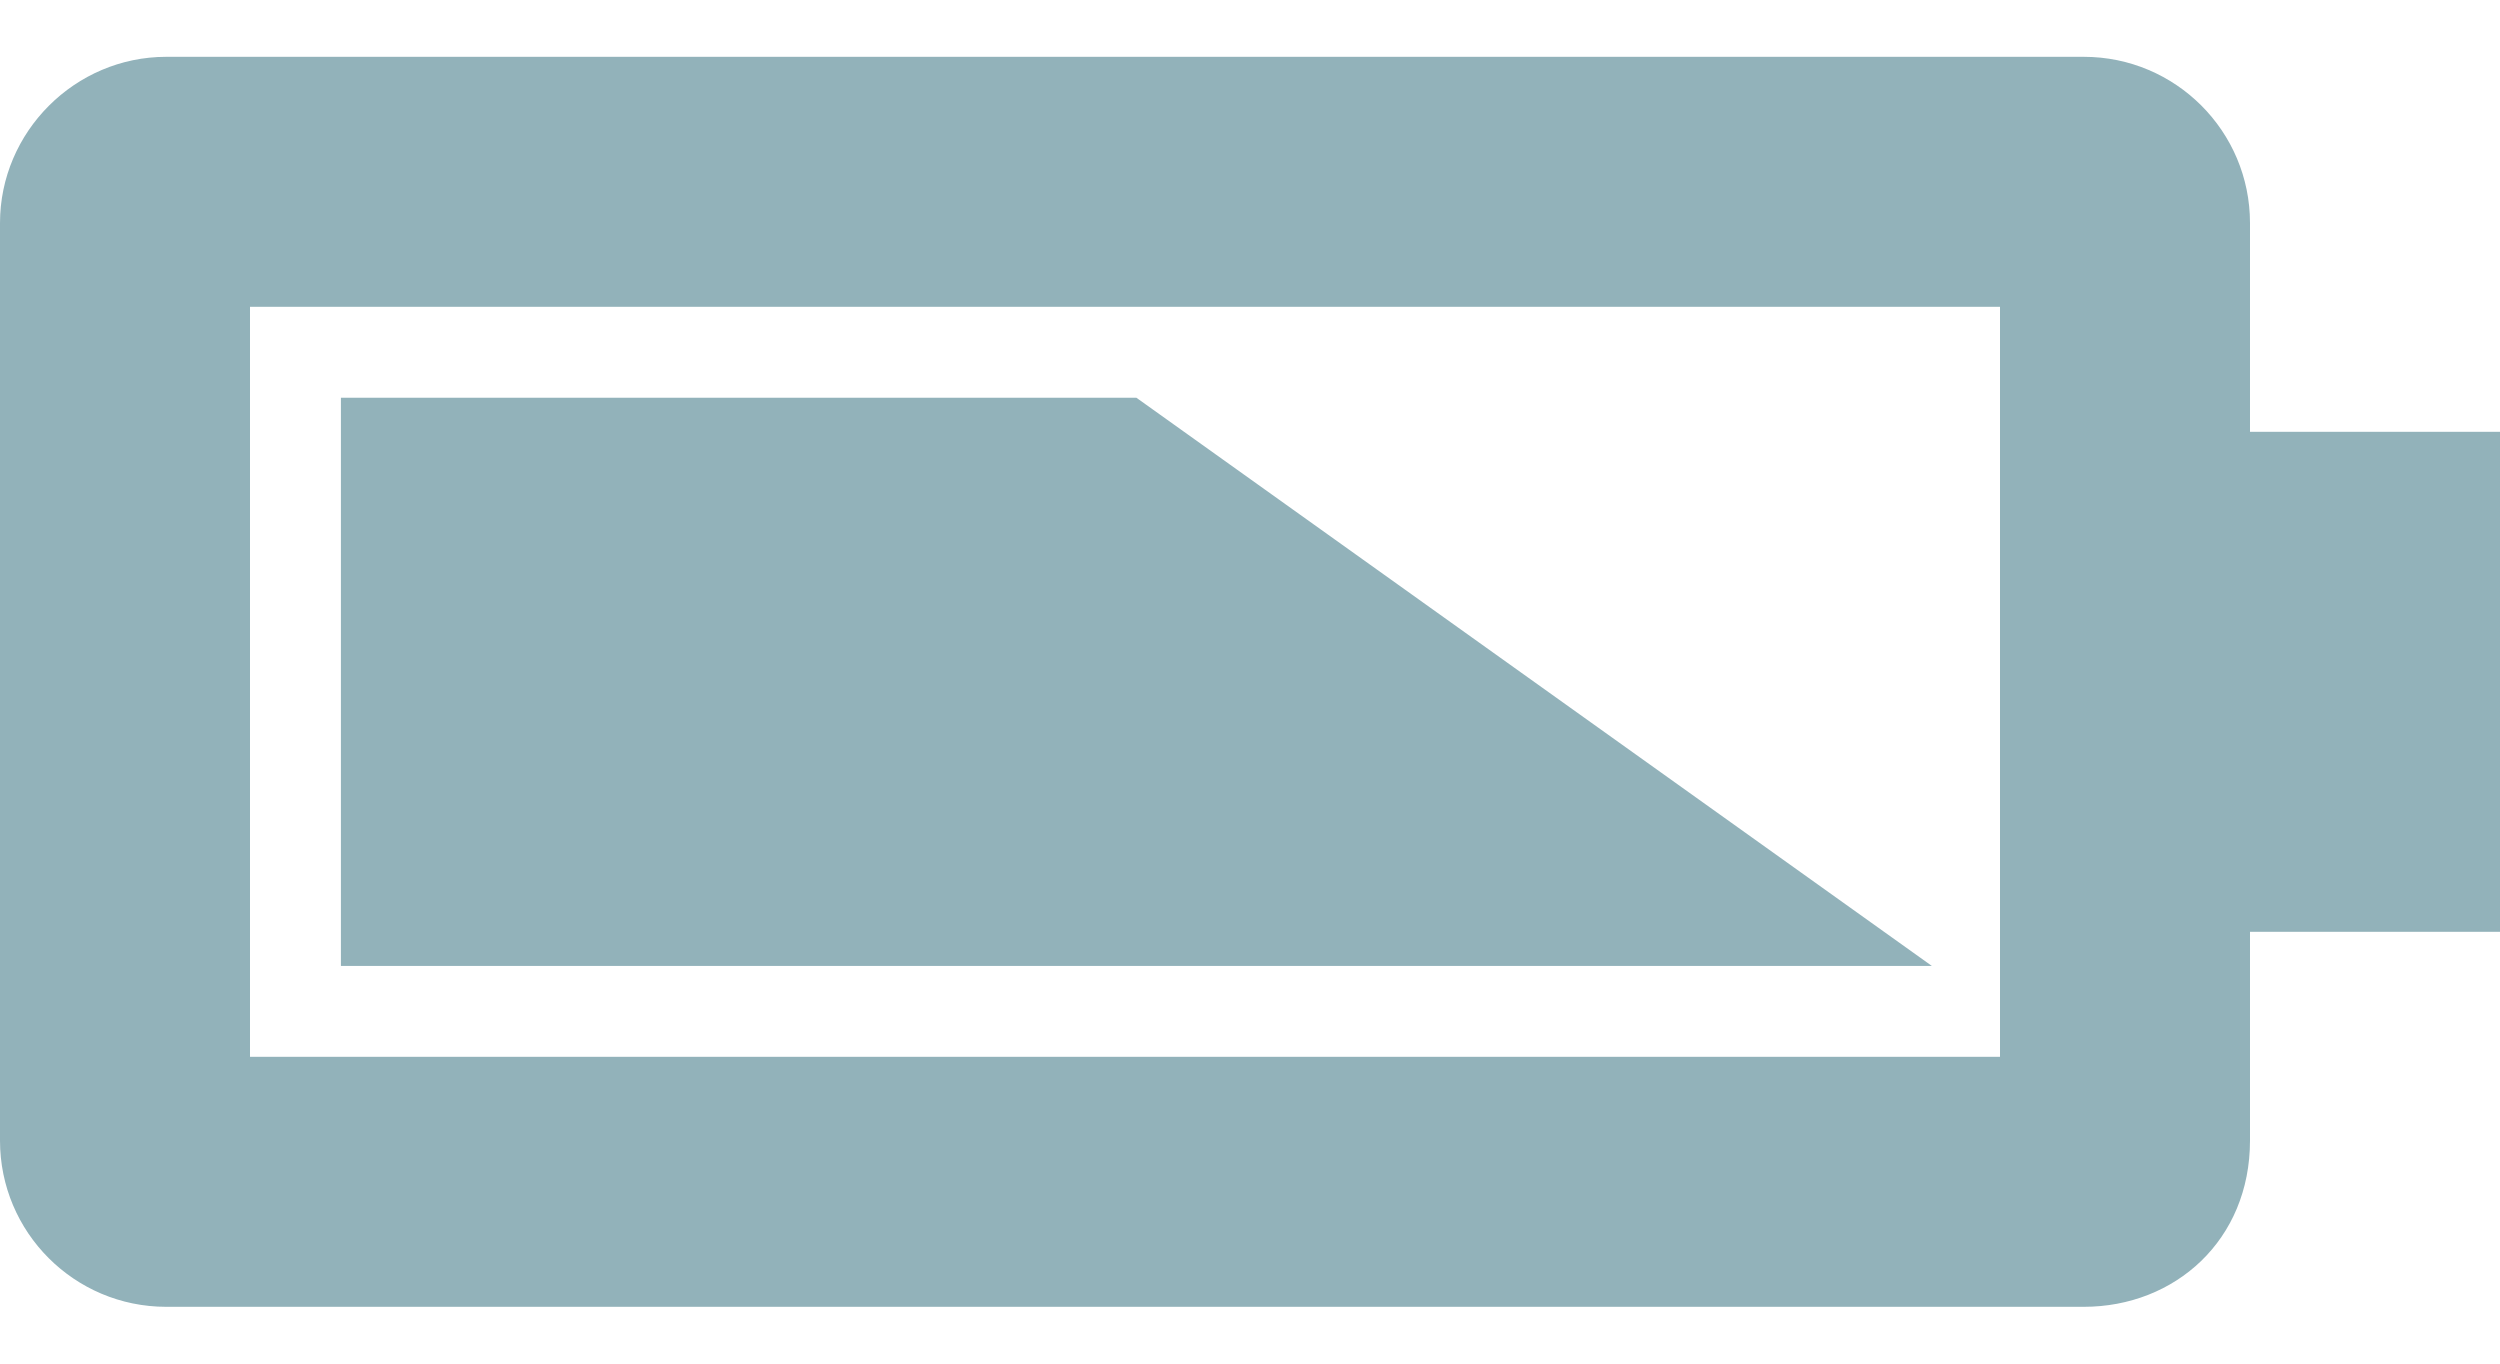
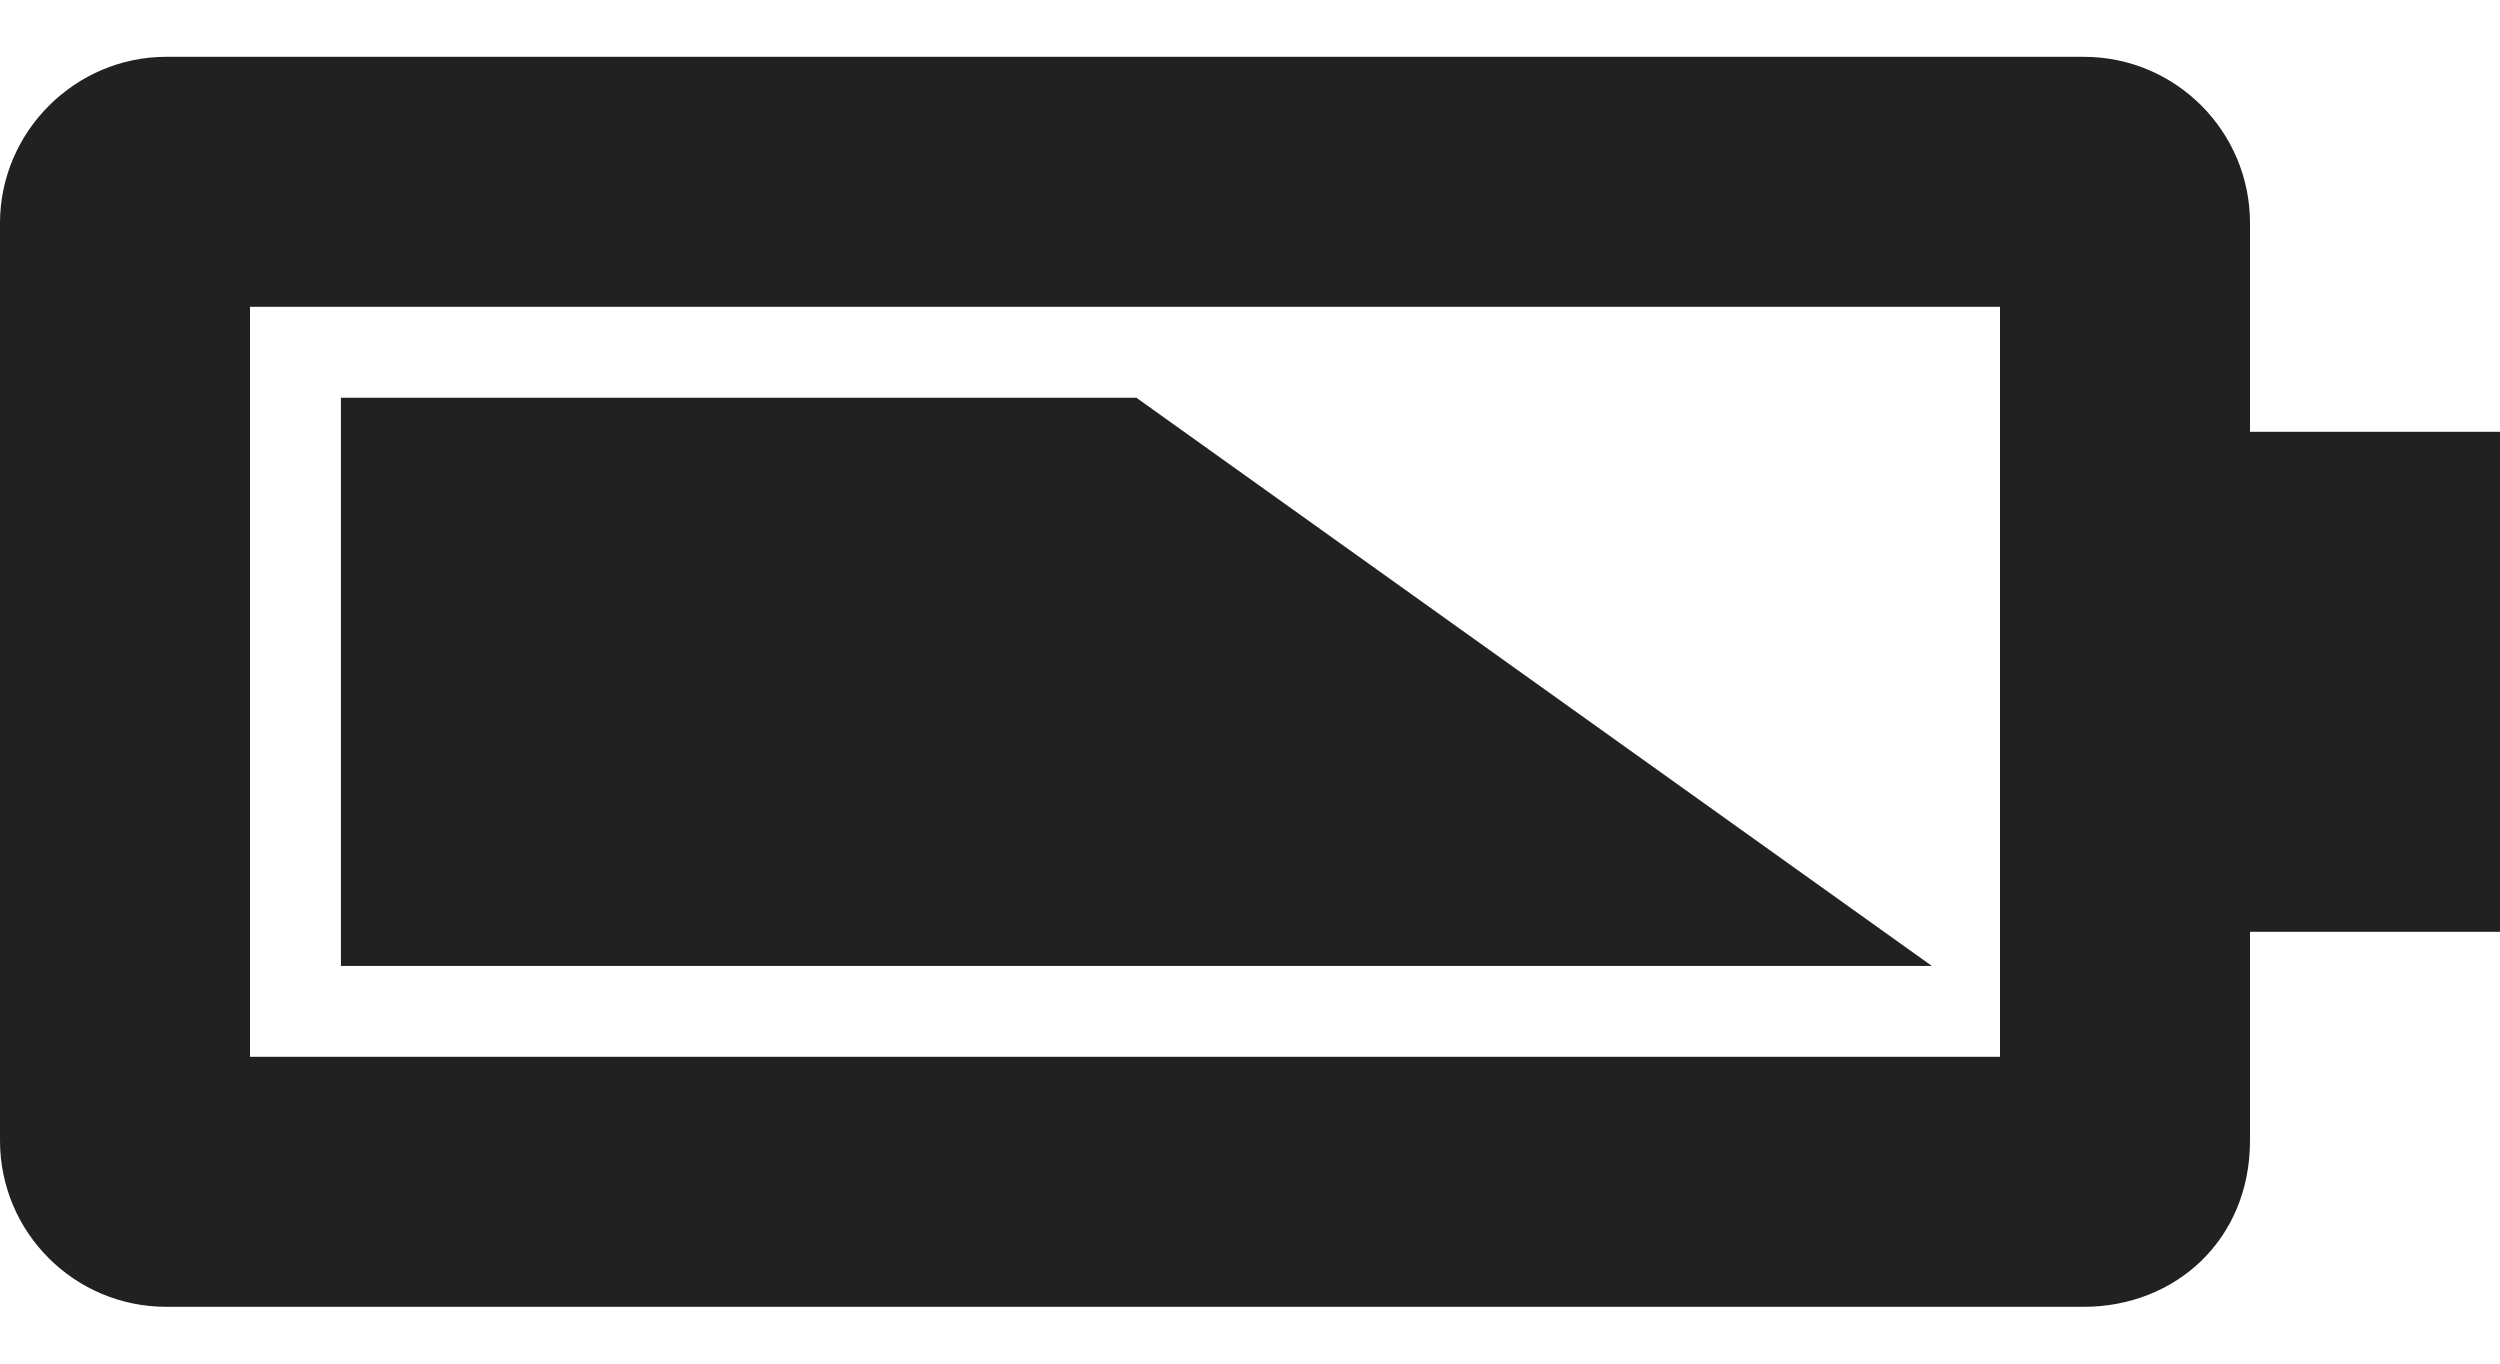
<svg xmlns="http://www.w3.org/2000/svg" width="22px" height="12px" viewBox="0 0 22 12" version="1.1">
  <defs />
-   <g id="Subnavbar-+-Preview-+-popup" stroke="none" stroke-width="1" fill="none" fill-rule="evenodd">
-     <g id="Subnavbar-+-preview-+-popup" transform="translate(-342, -387)" fill-opacity="0.87" fill="#82A7B0">
+   <g id="Subnavbar-+-Preview-+-popup" stroke="none" stroke-width="1">
+     <g id="Subnavbar-+-preview-+-popup" transform="translate(-342, -387)" fill-opacity="0.87">
      <g id="Subnavbar" transform="translate(0, 248)">
        <g id="Kit-name-and-Username" transform="translate(20, 135)">
          <g id="battery" transform="translate(322, 3)">
            <path d="M2.2,10.3 L2.2,3.7 L17.6,3.7 L17.6,10.3 L2.2,10.3 L2.2,10.3 Z M3,4.5 L10,4.5 L17,9.5 L3,9.5 L3,4.5 Z M19.8,11.037 C19.8,11.037 19.8,9.2 19.8,9.2 L22,9.2 L22,4.8 L19.8,4.8 L19.8,2.963 C19.8,2.155 19.145,1.5 18.337,1.5 L1.463,1.5 C0.66,1.5 0,2.16 0,2.963 L0,11.037 C0,11.845 0.655,12.5 1.463,12.5 L18.337,12.5 C19.14,12.5 19.8,11.913 19.8,11.037 Z" id="battery_icon" />
          </g>
        </g>
      </g>
    </g>
  </g>
</svg>
